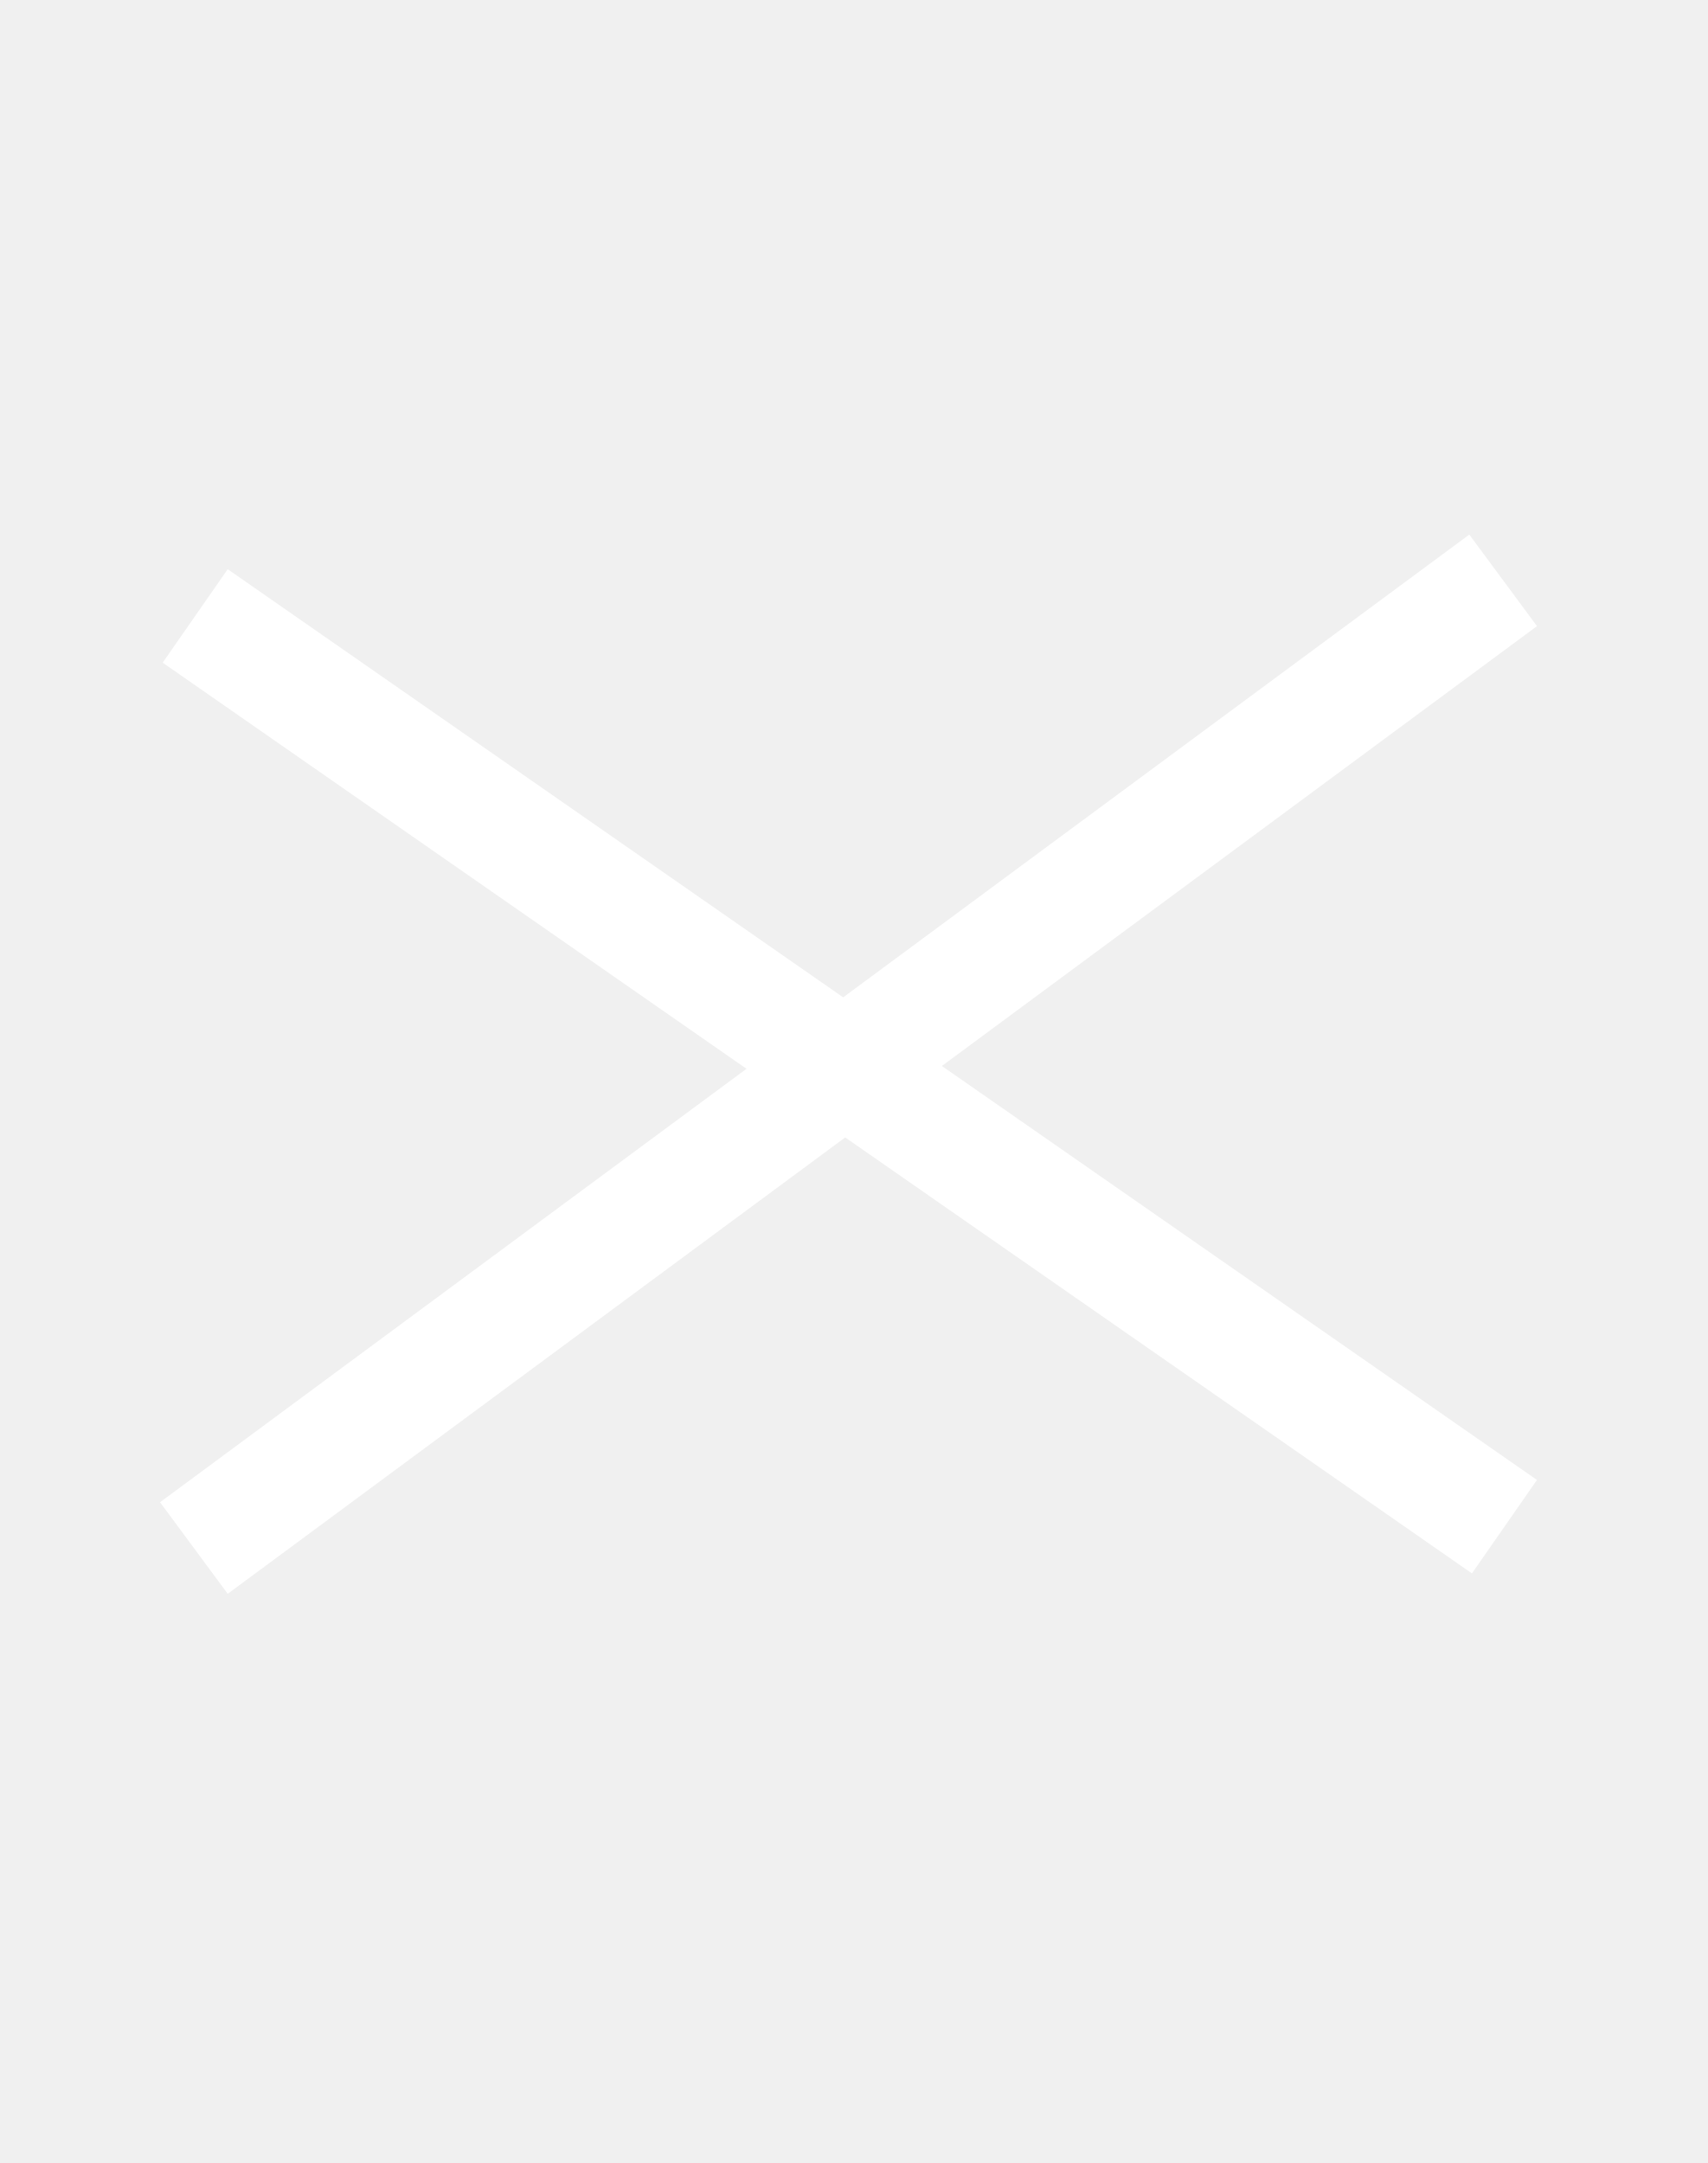
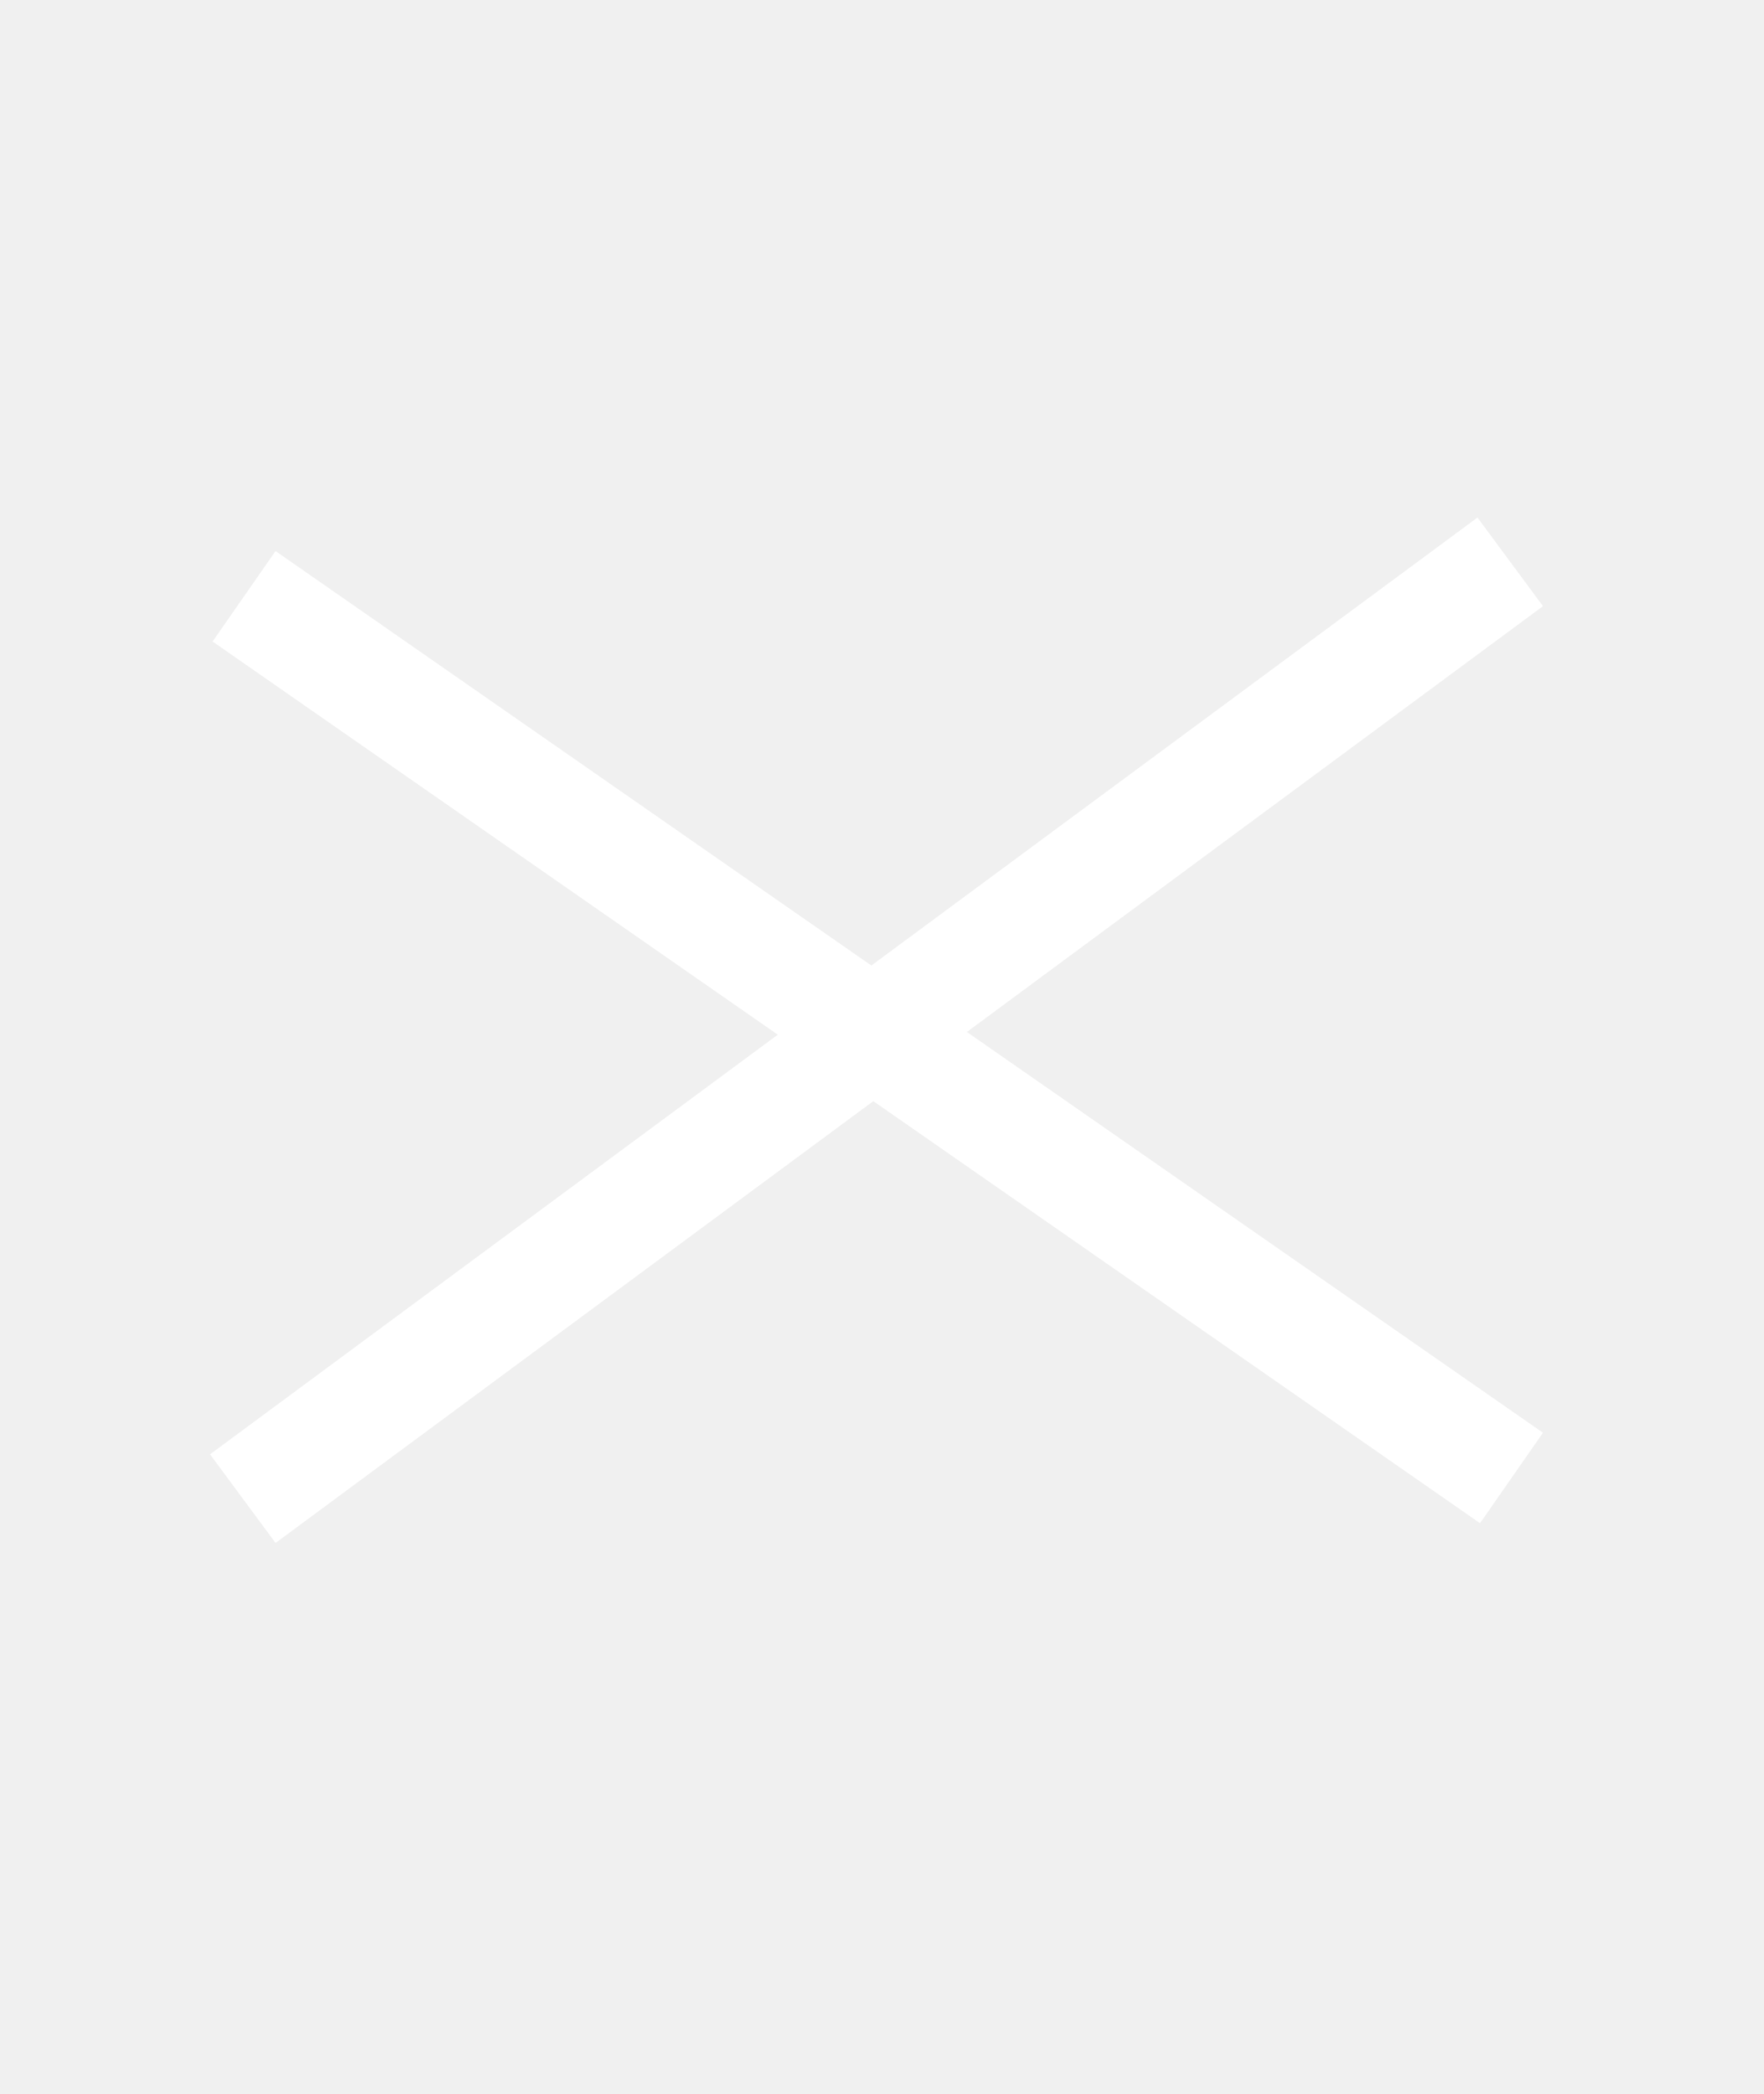
- <svg xmlns="http://www.w3.org/2000/svg" width="30" height="38" viewBox="0 0 30 38" fill="none">
+ <svg xmlns="http://www.w3.org/2000/svg" width="32" height="38" viewBox="0 0 30 38" fill="none">
  <line x1="3.406" y1="27.196" x2="26.406" y2="10.196" stroke="white" stroke-width="2" />
  <line x1="26.429" y1="26.821" x2="3.429" y2="10.821" stroke="white" stroke-width="2" />
</svg>
